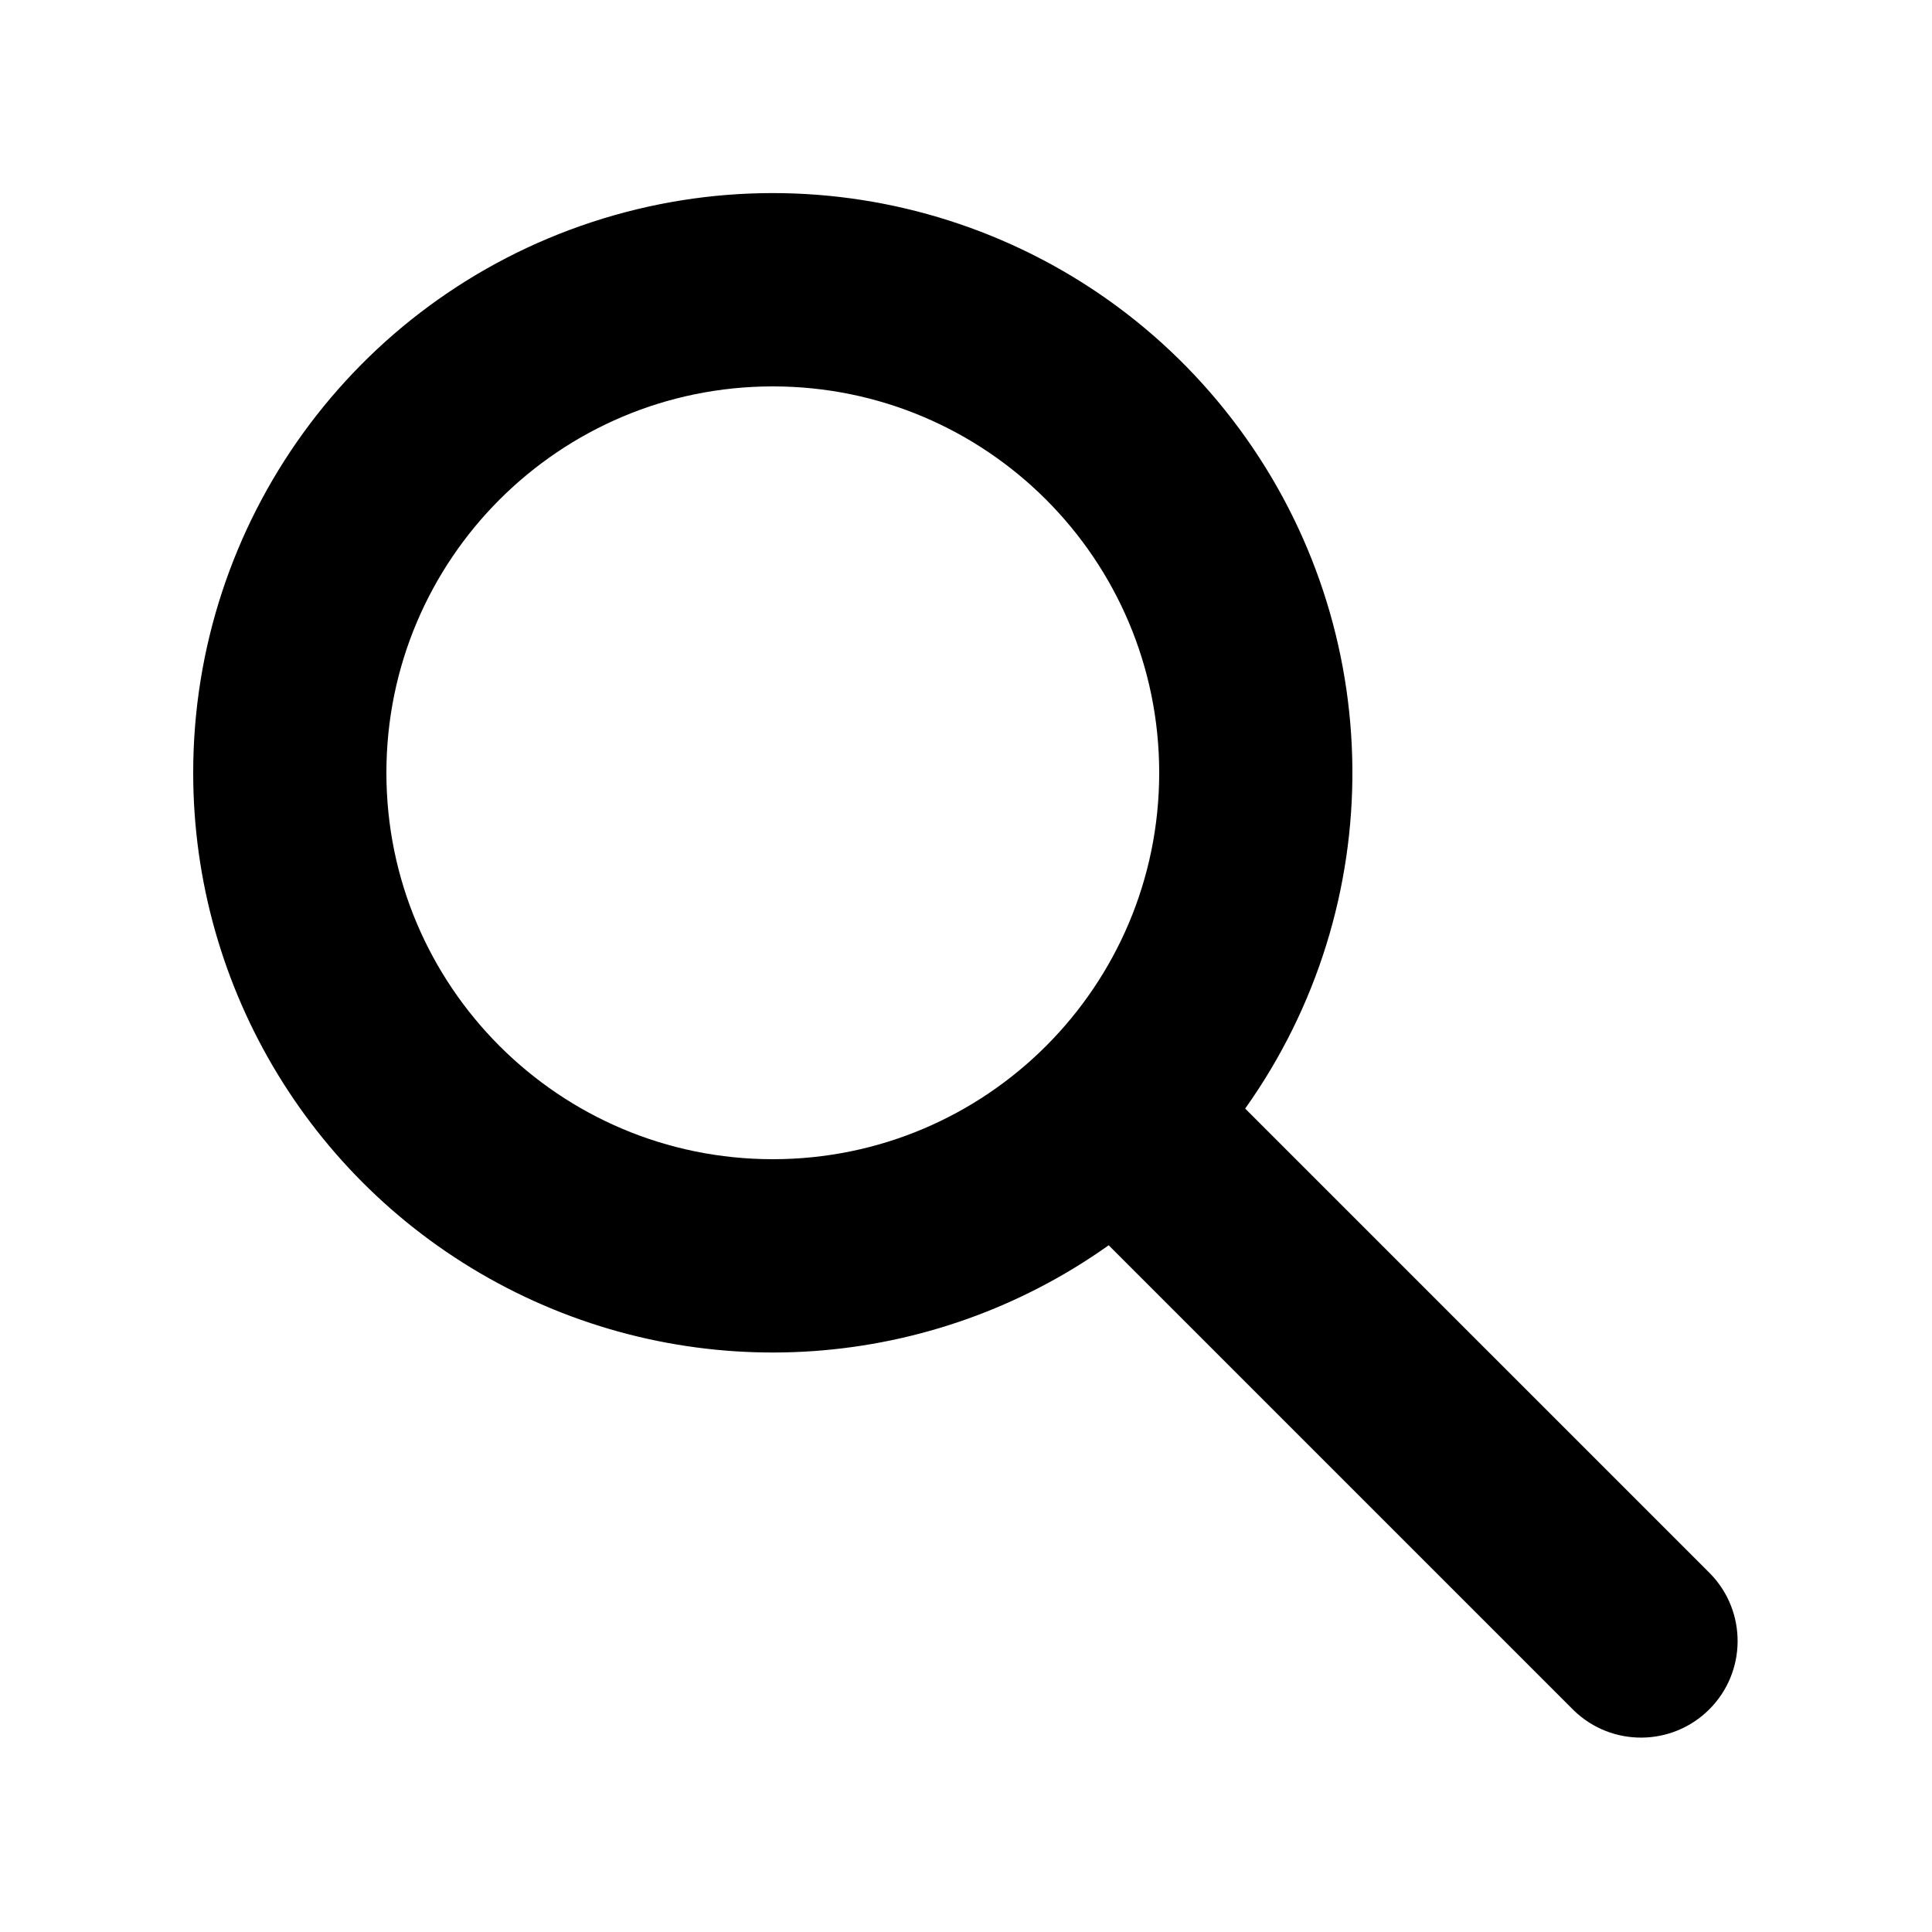
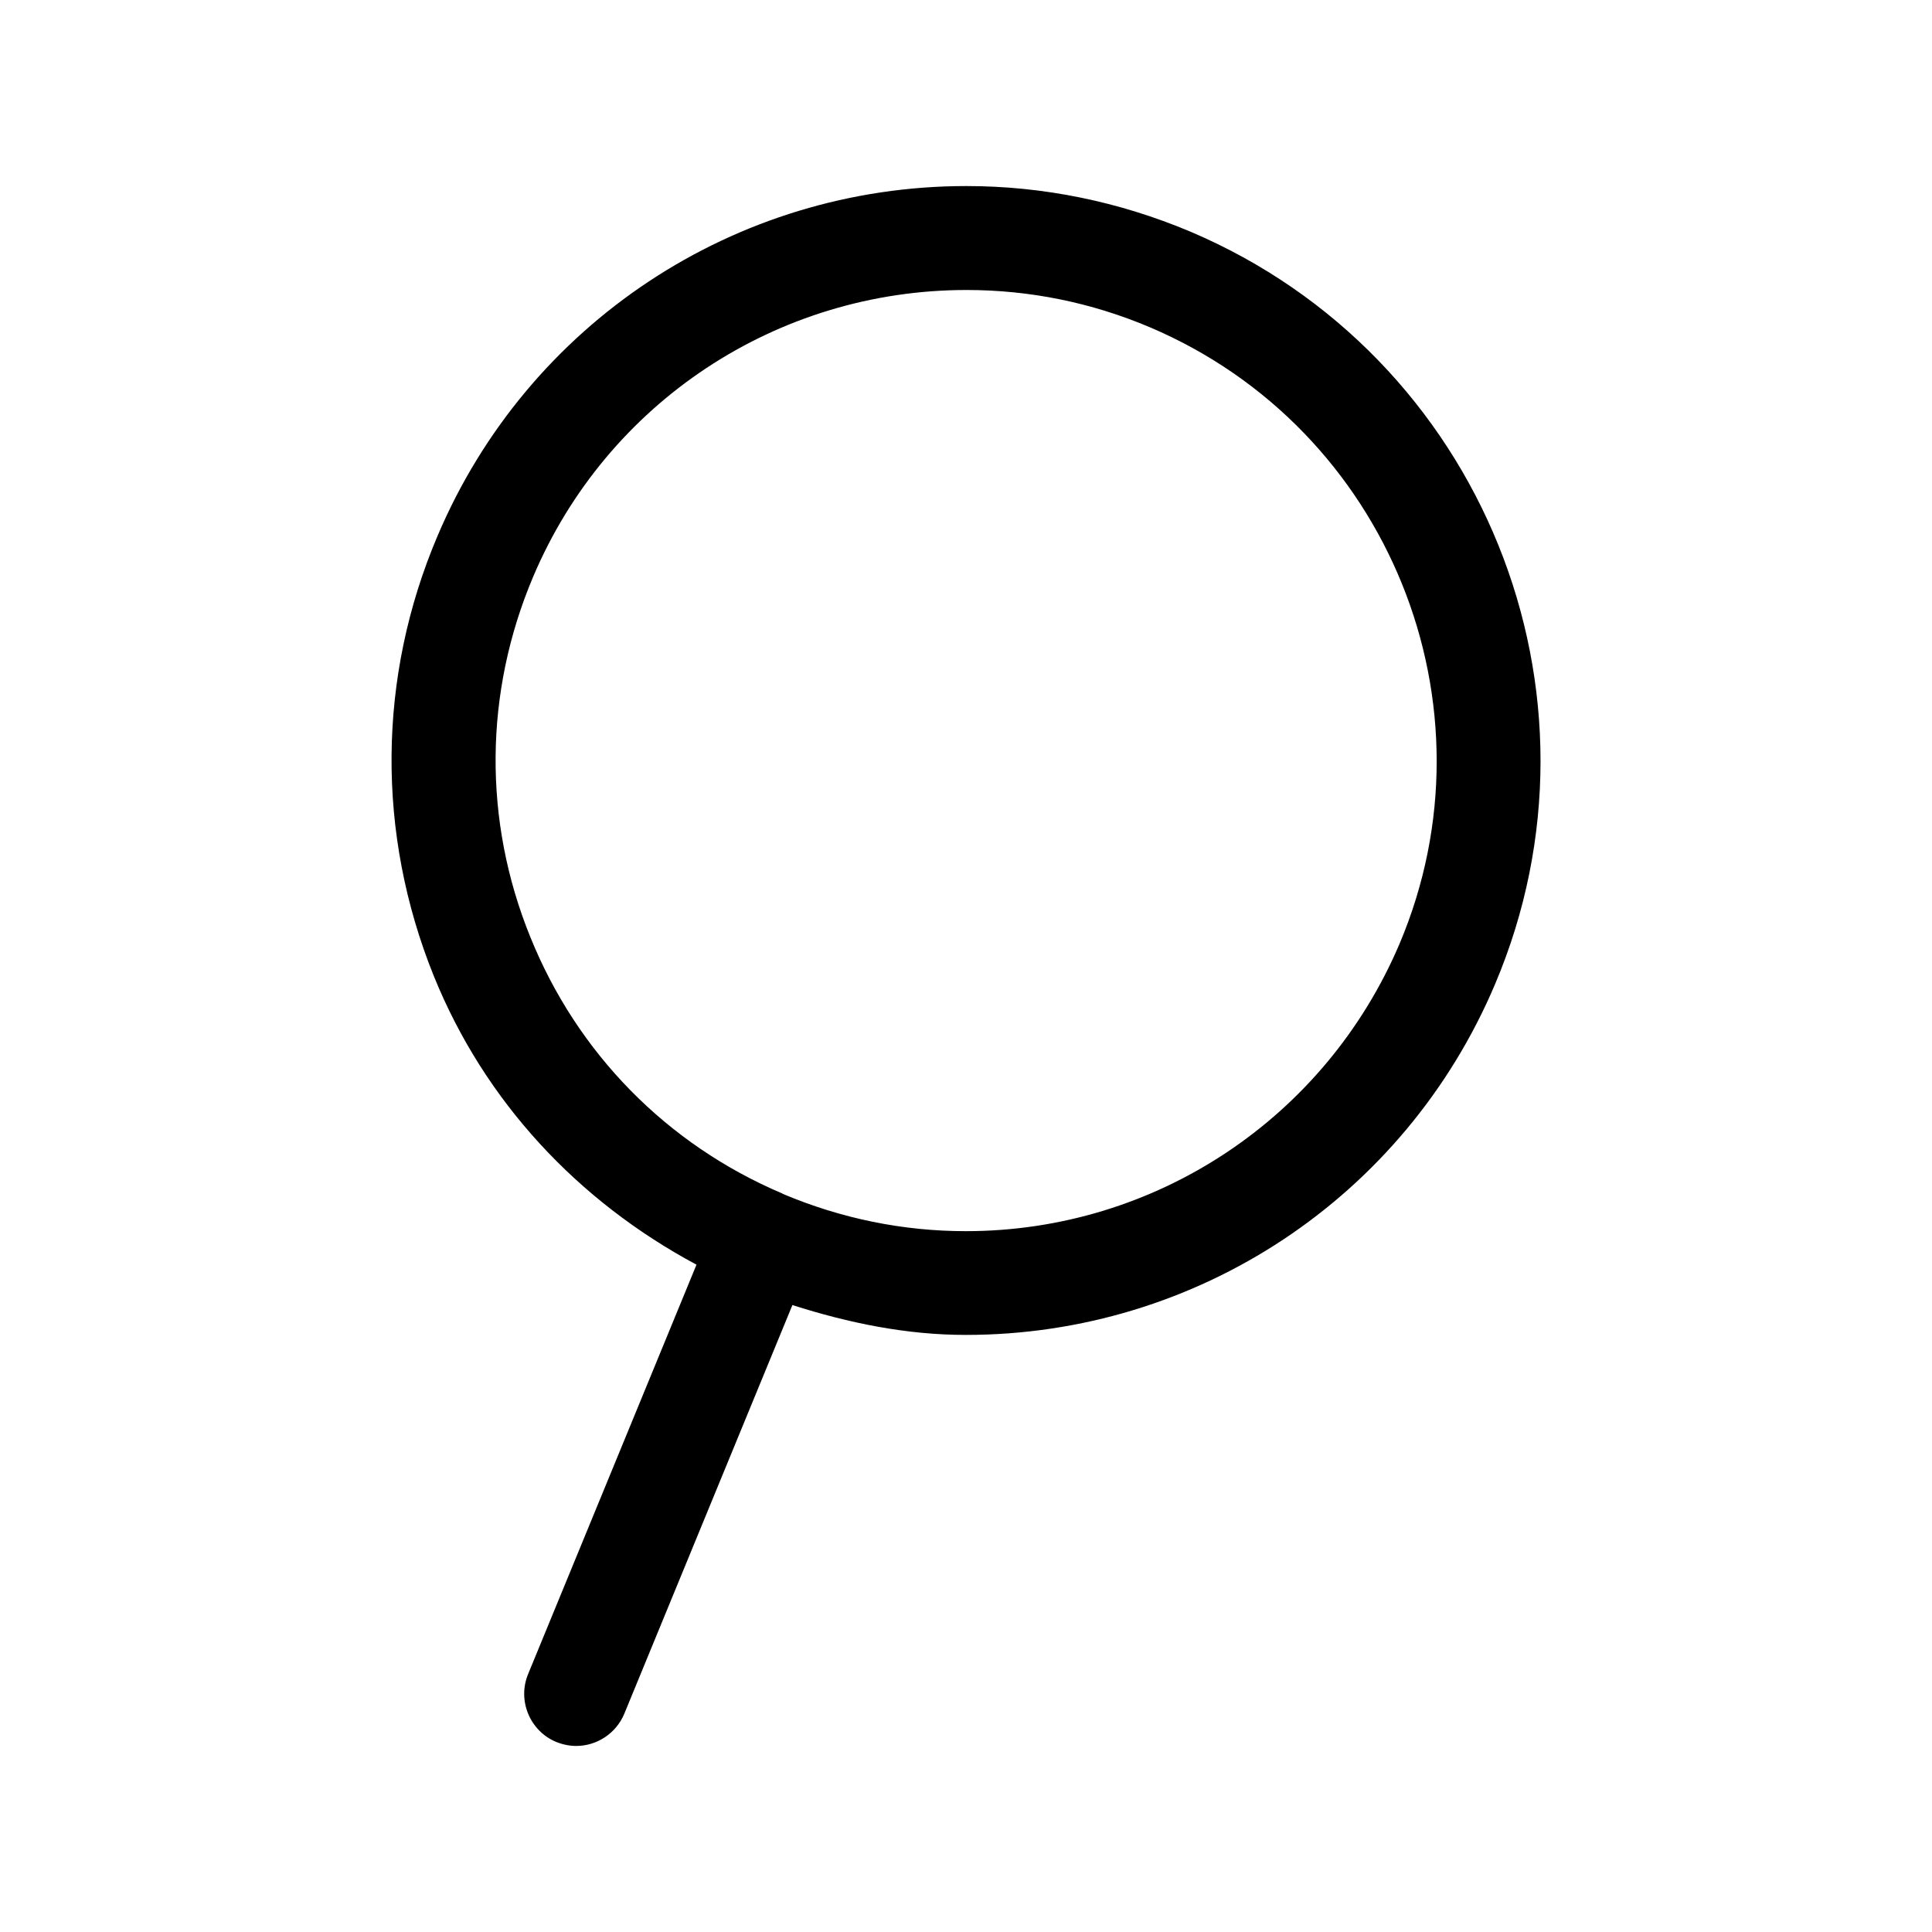
- <svg aria-hidden="true" fill="currentColor" viewBox="0 0 20 20">
-   <path fill-rule="evenodd" d="M8 4a4 4 0 100 8 4 4 0 000-8zM2 8a6 6 0 1110.89 3.476l4.817 4.817a1 1 0 01-1.414 1.414l-4.816-4.816A6 6 0 012 8z" clip-rule="evenodd" />
+ <svg className="w-6 h-6 fill-current" viewBox="0 0 20 20">
+   <path d="M12.323,2.398c-0.741-0.312-1.523-0.472-2.319-0.472c-2.394,0-4.544,1.423-5.476,3.625C3.907,7.013,3.896,8.629,4.49,10.102c0.528,1.304,1.494,2.333,2.72,2.99L5.467,17.33c-0.113,0.273,0.018,0.59,0.292,0.703c0.068,0.027,0.137,0.041,0.206,0.041c0.211,0,0.412-0.127,0.498-0.334l1.74-4.23c0.583,0.186,1.18,0.309,1.795,0.309c2.394,0,4.544-1.424,5.478-3.629C16.755,7.173,15.342,3.68,12.323,2.398z M14.488,9.77c-0.769,1.807-2.529,2.975-4.49,2.975c-0.651,0-1.291-0.131-1.897-0.387c-0.002-0.004-0.002-0.004-0.002-0.004c-0.003,0-0.003,0-0.003,0s0,0,0,0c-1.195-0.508-2.121-1.452-2.607-2.656c-0.489-1.205-0.477-2.53,0.03-3.727c0.764-1.805,2.525-2.969,4.487-2.969c0.651,0,1.292,0.129,1.898,0.386C14.374,4.438,15.533,7.3,14.488,9.77z" />
</svg>
